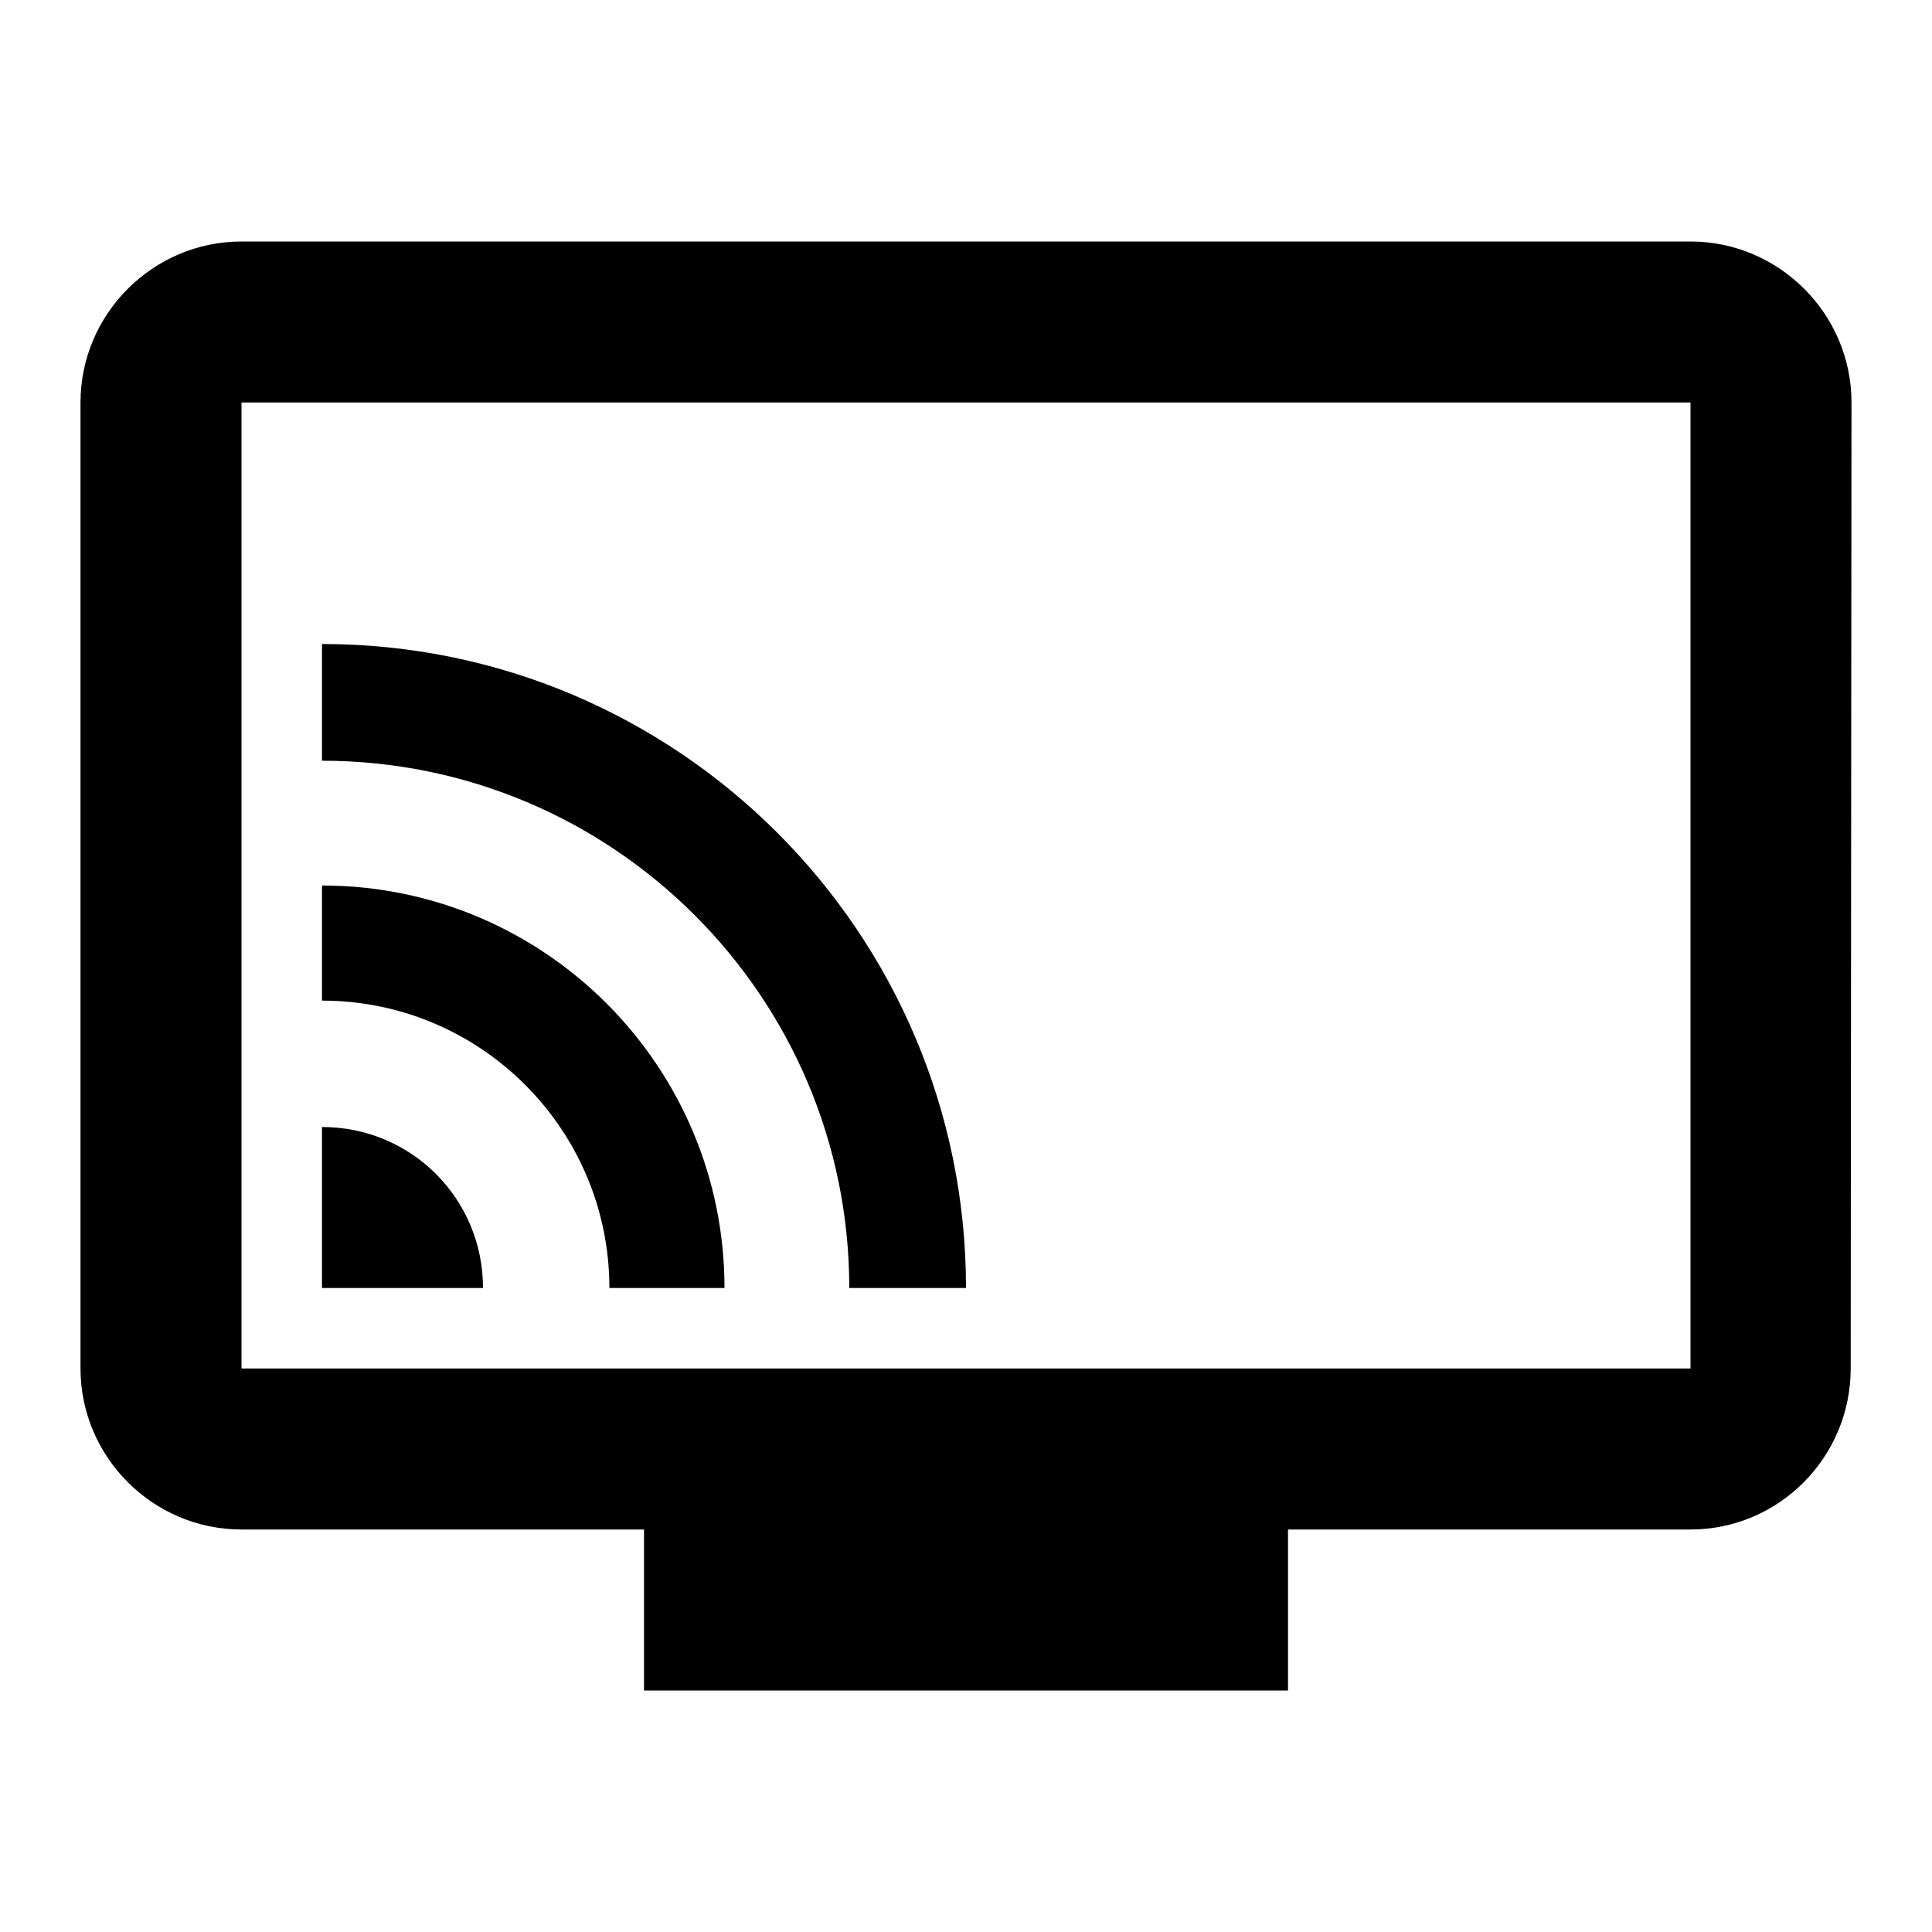
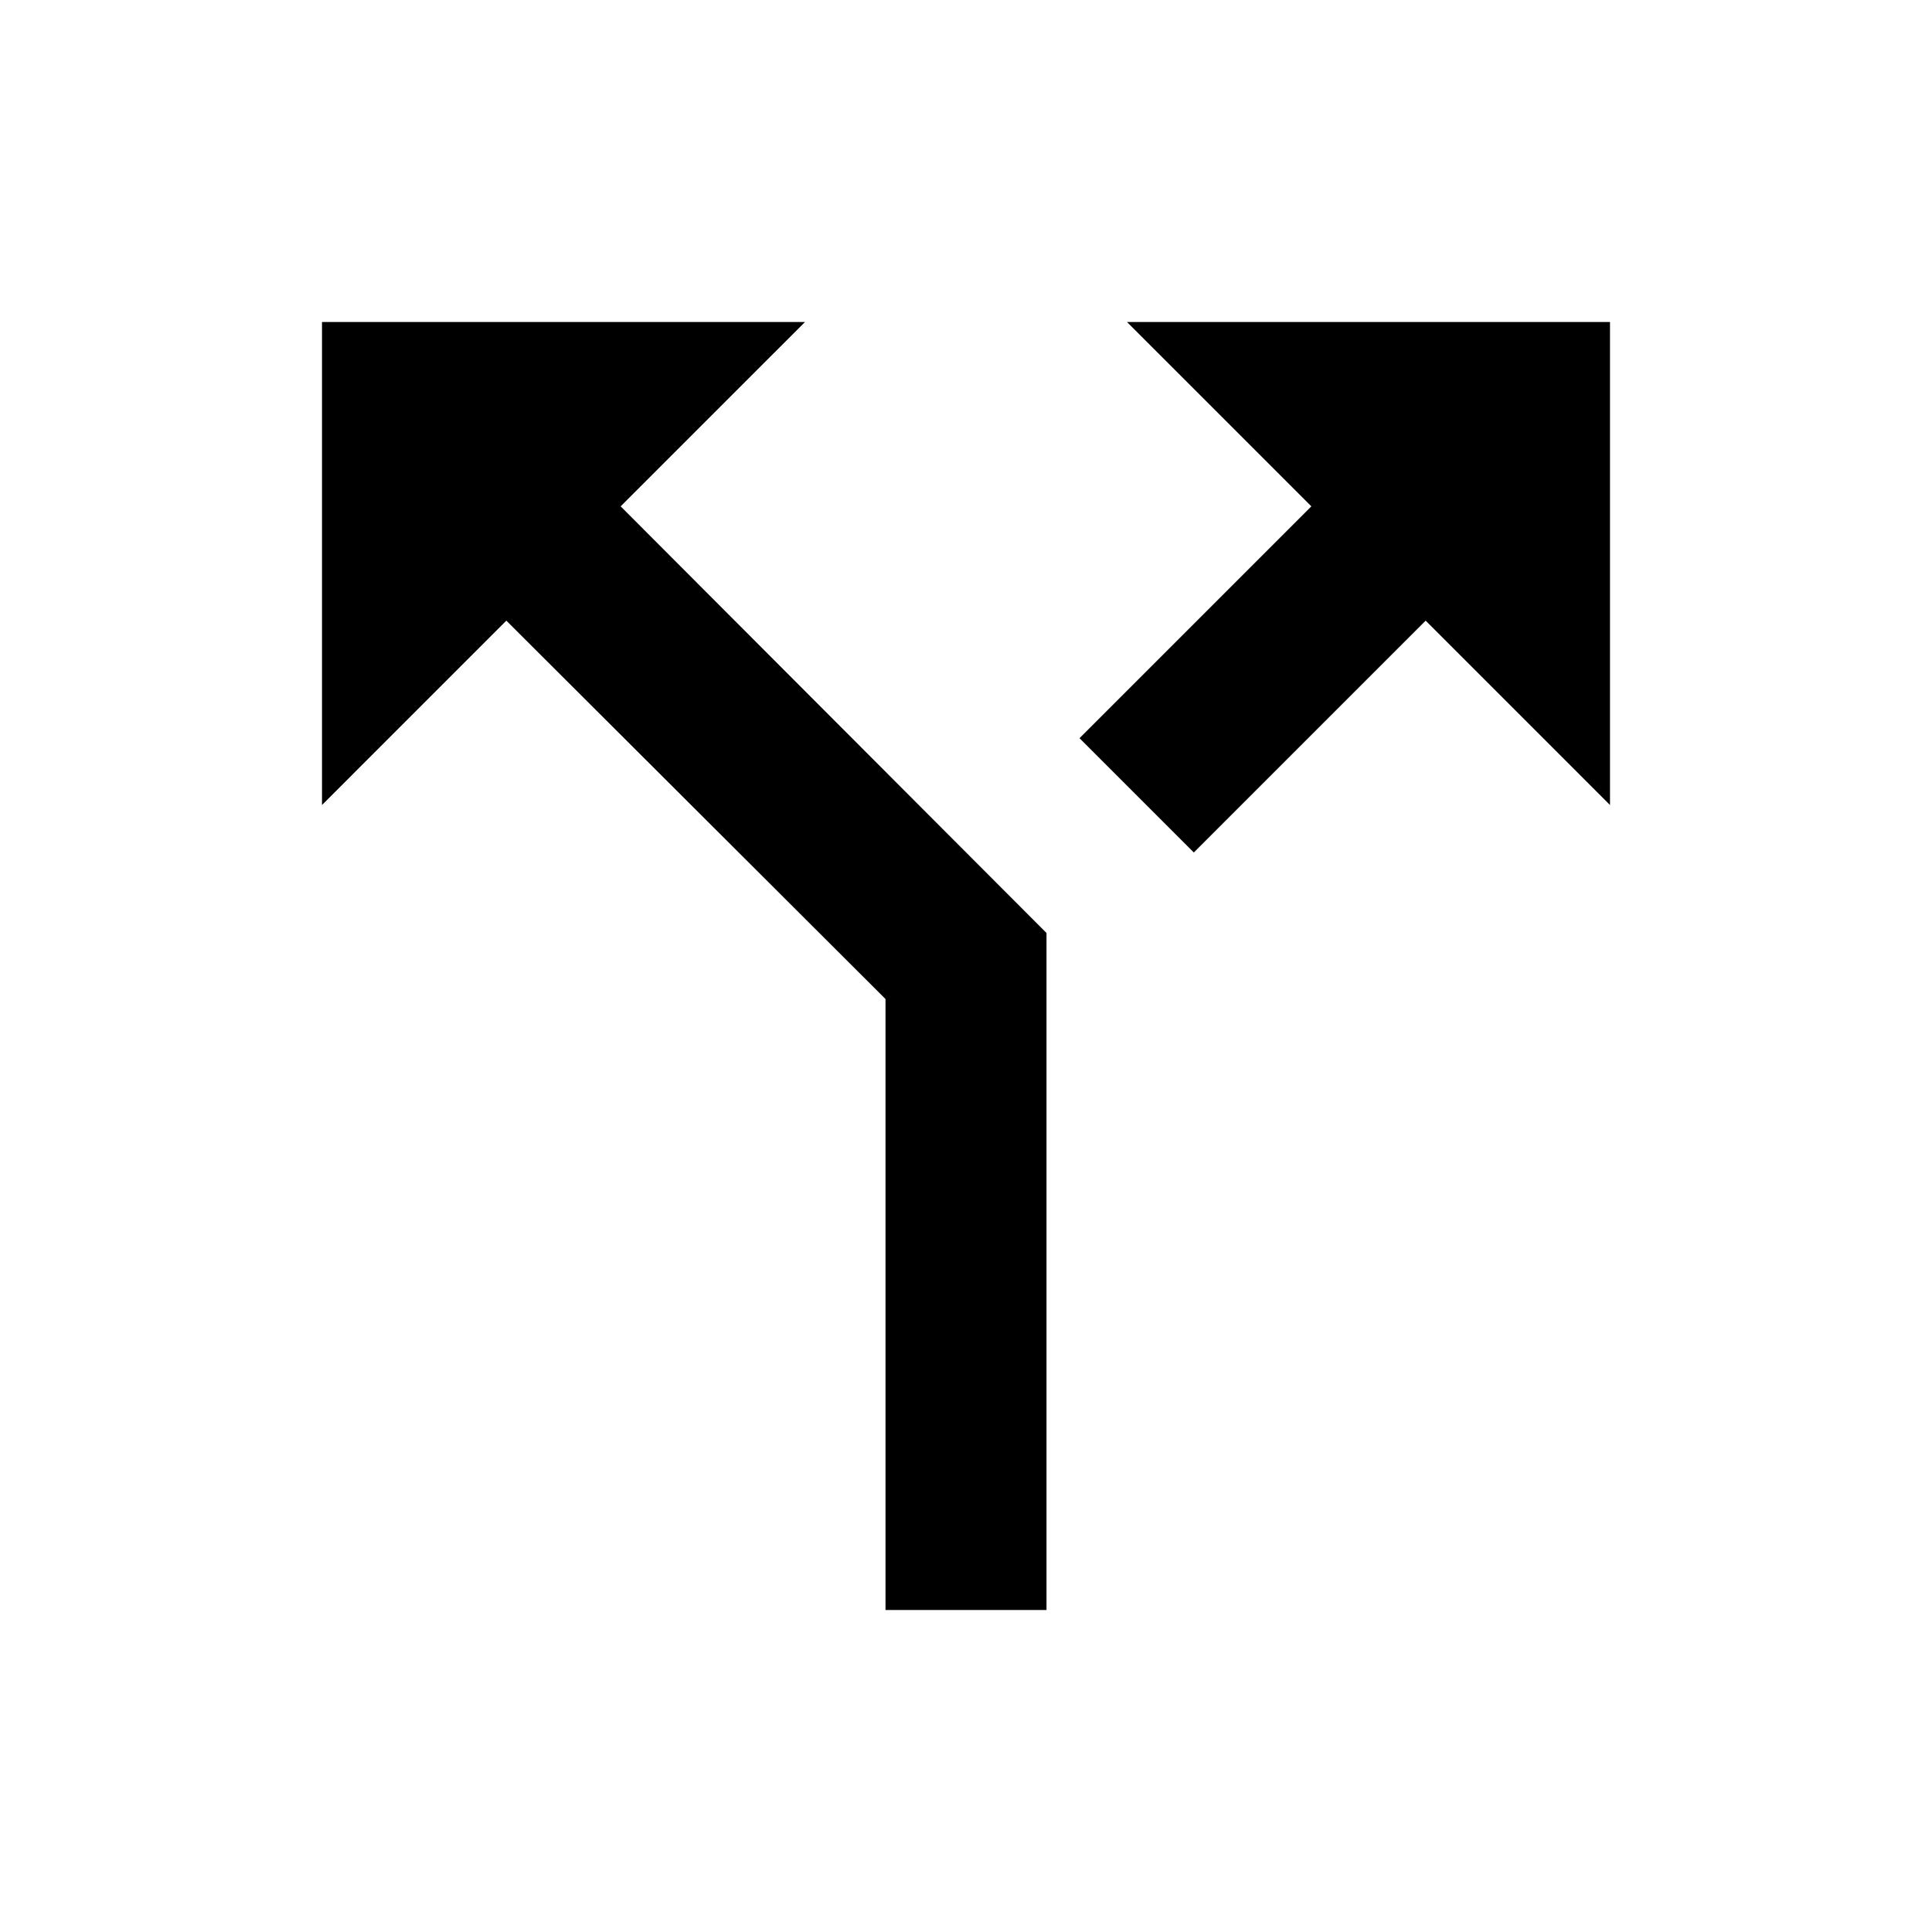
<svg xmlns="http://www.w3.org/2000/svg" viewBox="0 0 24 24" aria-hidden="true" fill="currentColor">
-   <path d="M21 3H3c-1.1 0-2 .9-2 2v12c0 1.1.9 2 2 2h5v2h8v-2h5c1.1 0 1.99-.9 1.99-2L23 5c0-1.1-.9-2-2-2m0 14H3V5h18zM4 14v2h2c0-1.11-.89-2-2-2m0-3v1.43c1.97 0 3.57 1.6 3.57 3.57H9c0-2.76-2.24-5-5-5m0-3v1.45c3.61 0 6.55 2.93 6.55 6.55H12c0-4.42-3.59-8-8-8" />
+   <path d="M14 4l2.29 2.29-2.88 2.88 1.42 1.42 2.88-2.88L20 10V4h-6zm-4 0H4v6l2.29-2.29L11 12.41V20h2v-8.41L7.71 6.29 10 4z" />
</svg>
